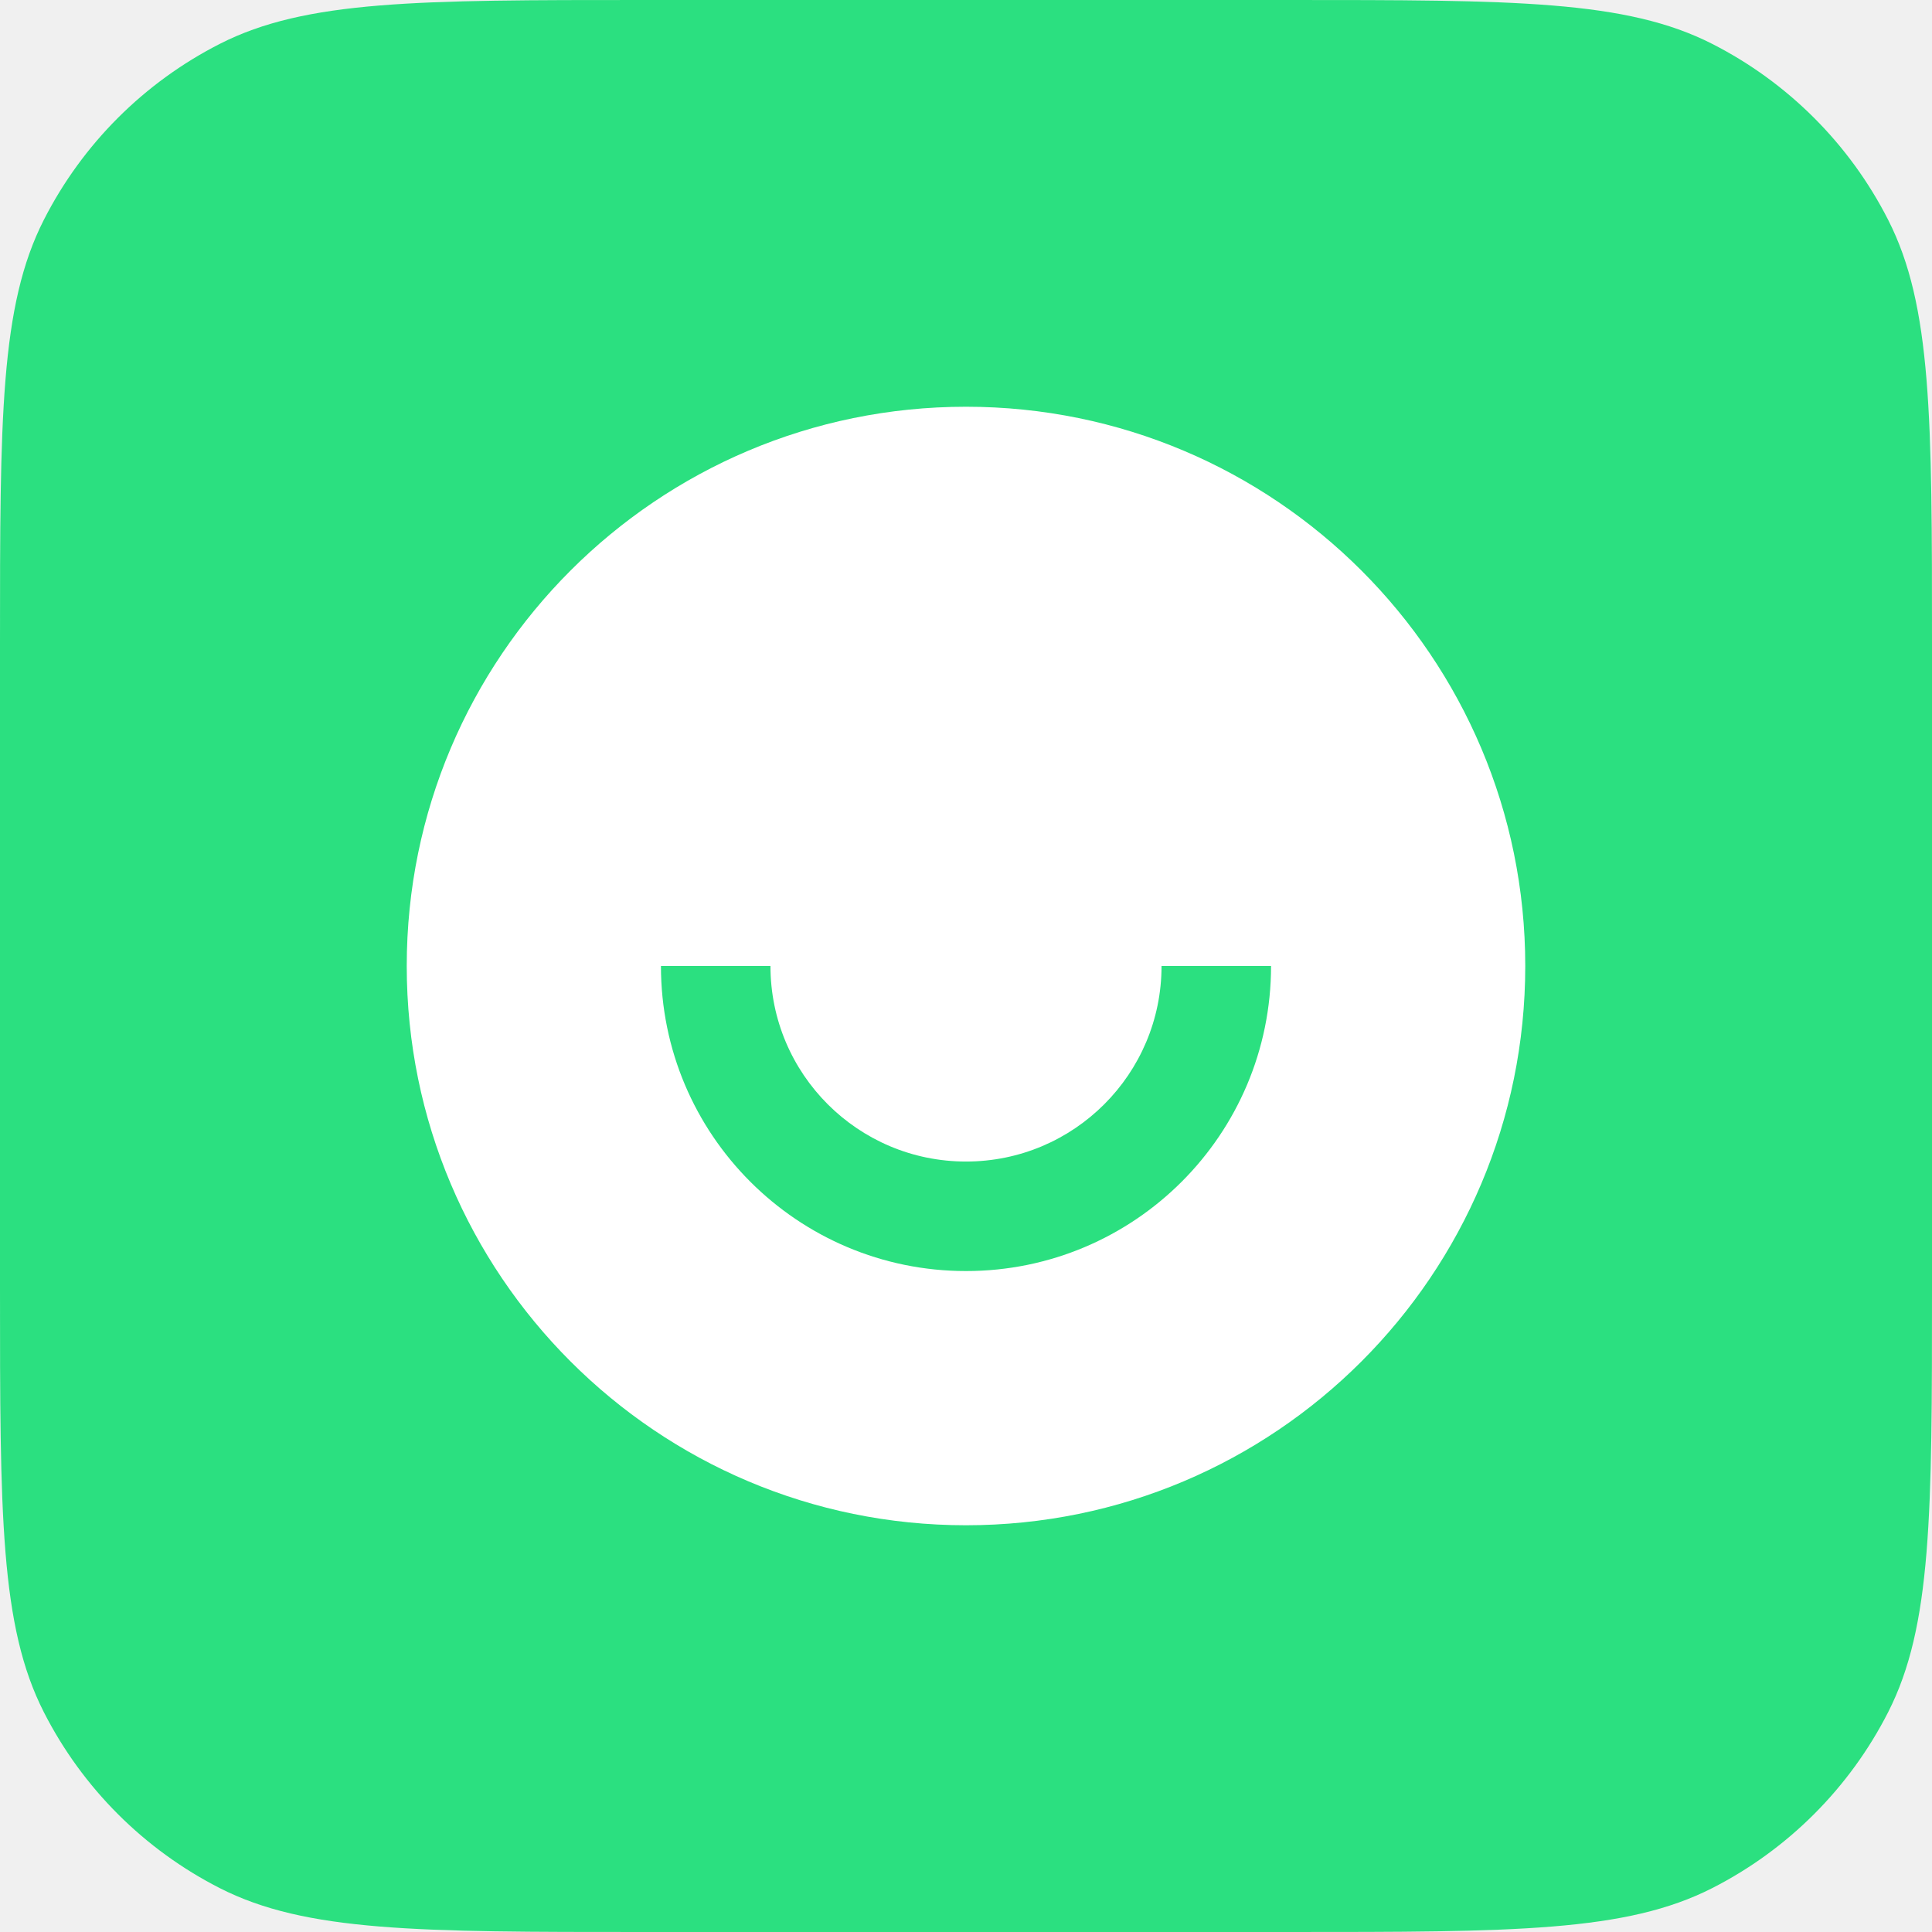
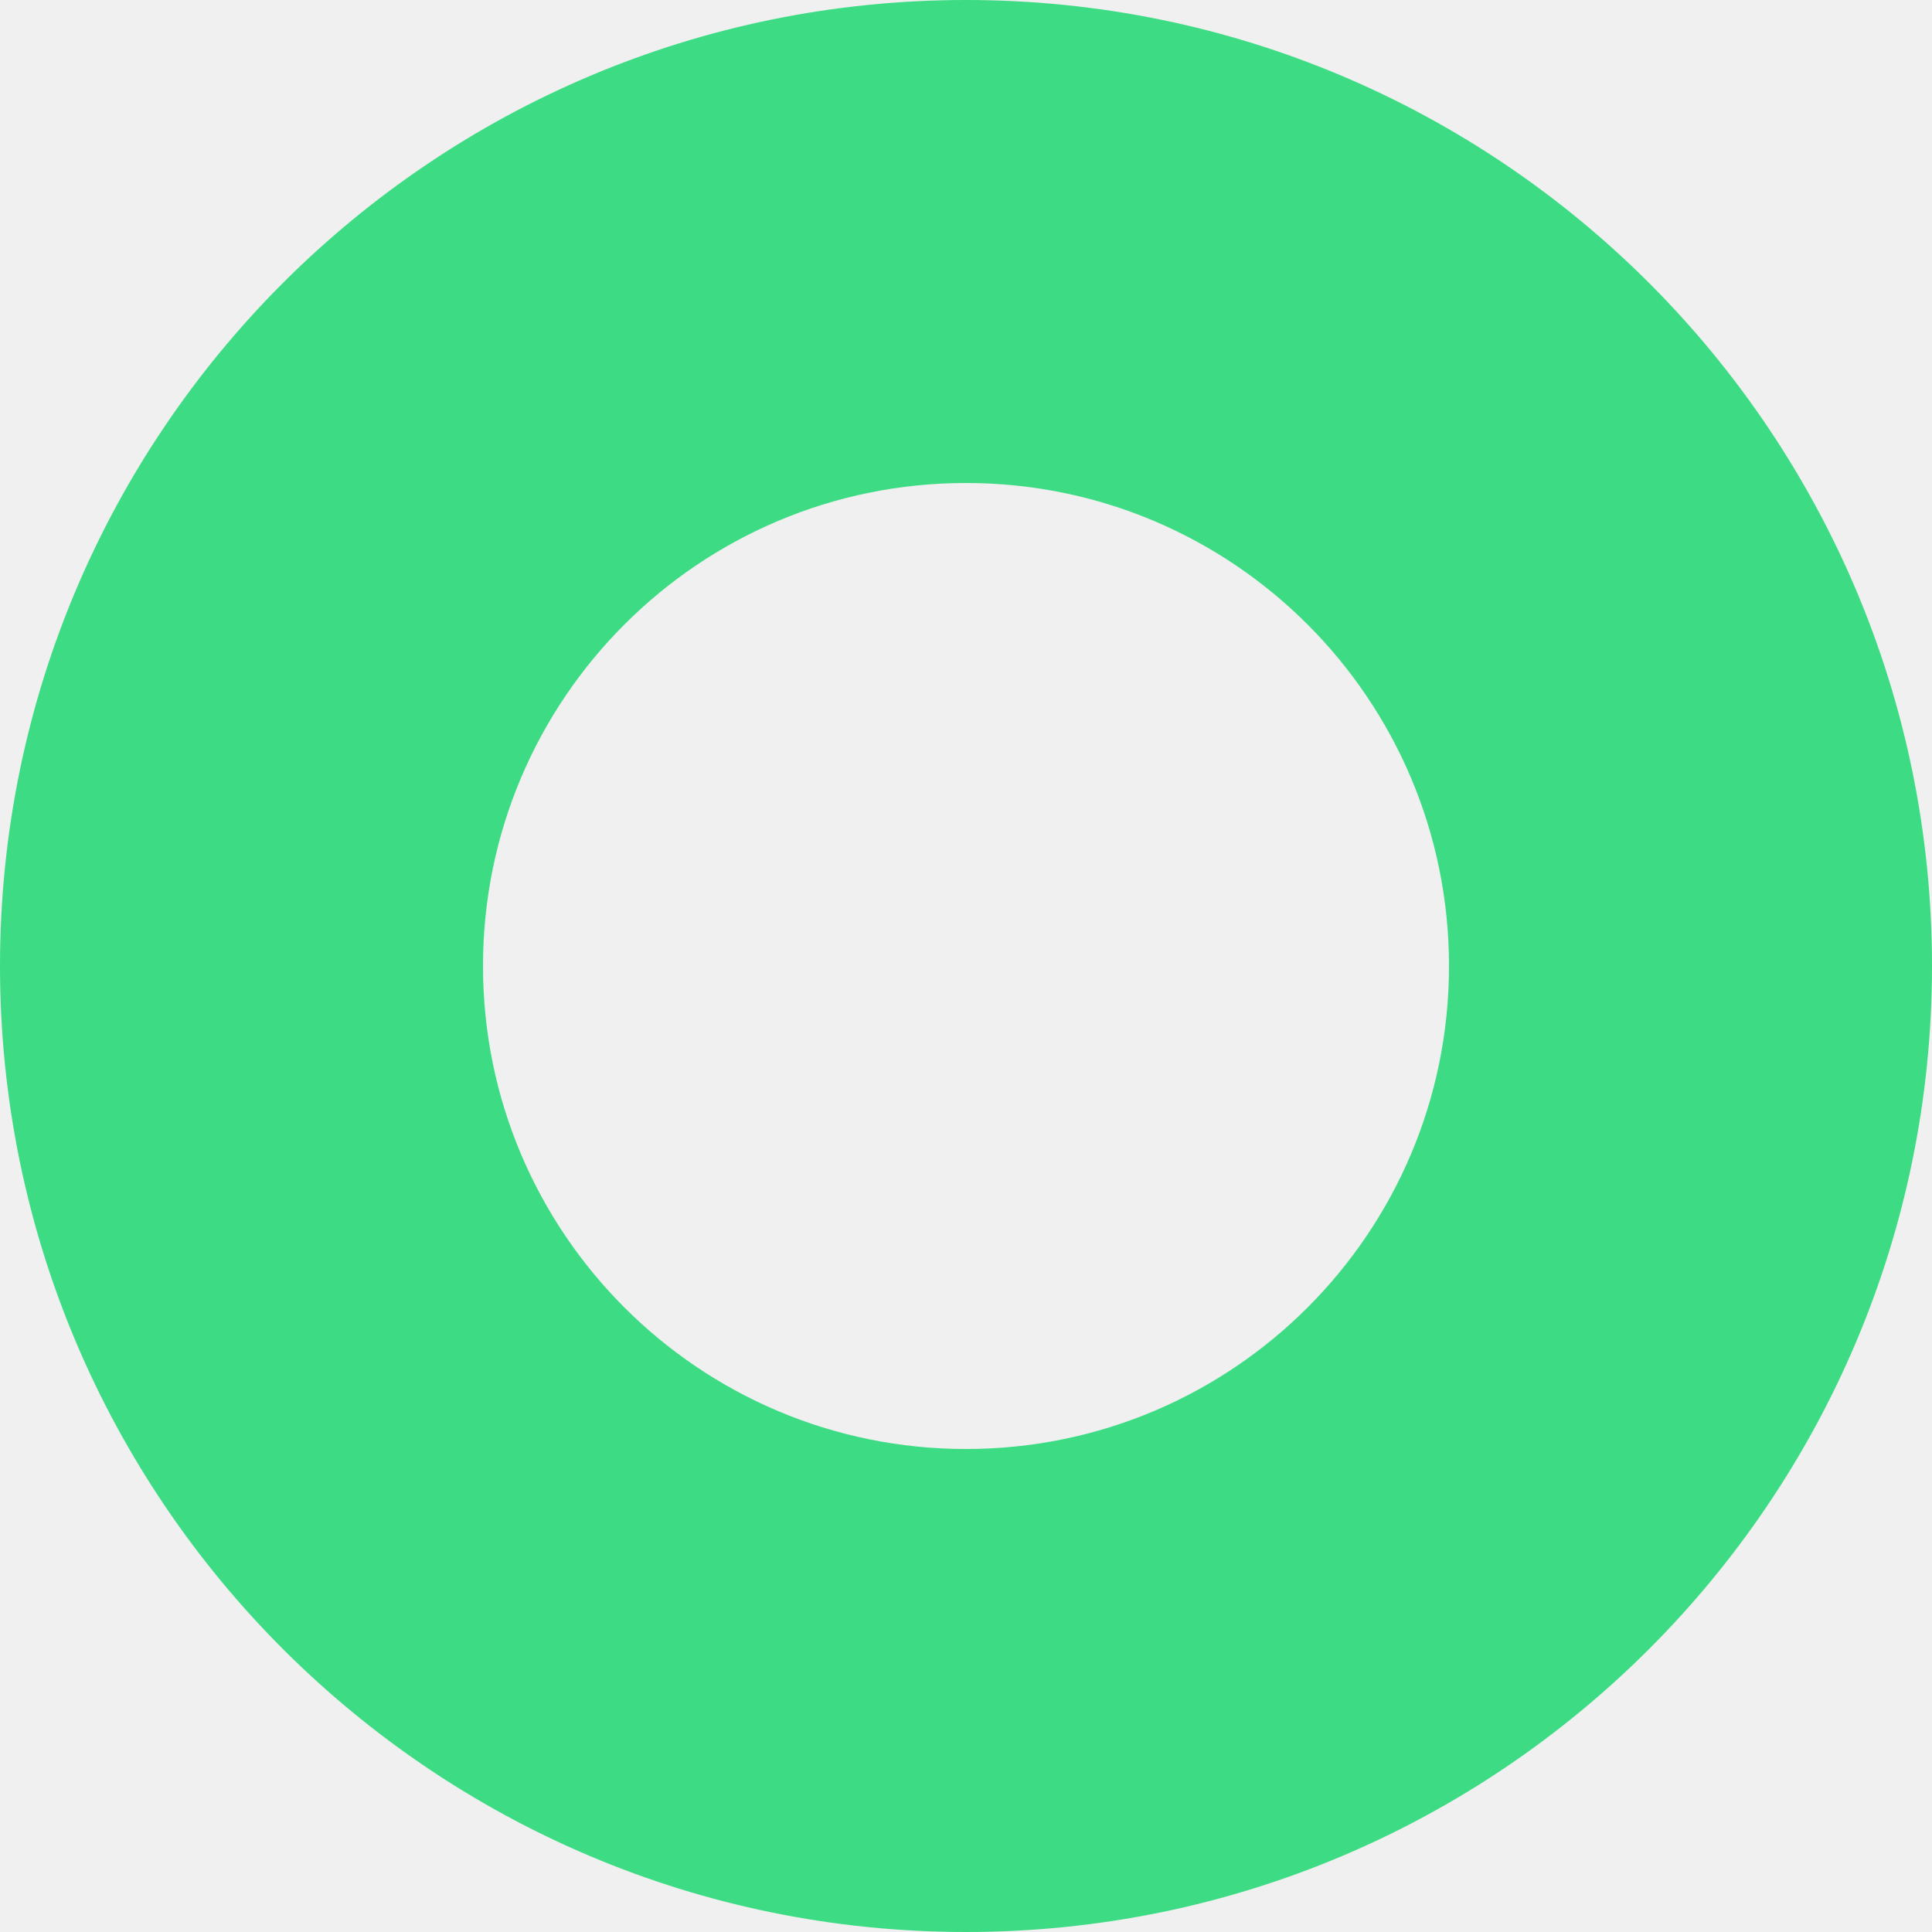
<svg xmlns="http://www.w3.org/2000/svg" width="38" height="38" viewBox="0 0 38 38" fill="none">
-   <path d="M0 12.667C0 8.233 0 6.016 0.863 4.323C1.622 2.833 2.833 1.622 4.323 0.863C6.016 0 8.233 0 12.667 0H25.333C29.767 0 31.984 0 33.677 0.863C35.167 1.622 36.378 2.833 37.137 4.323C38 6.016 38 8.233 38 12.667V25.333C38 29.767 38 31.984 37.137 33.677C36.378 35.167 35.167 36.378 33.677 37.137C31.984 38 29.767 38 25.333 38H12.667C8.233 38 6.016 38 4.323 37.137C2.833 36.378 1.622 35.167 0.863 33.677C0 31.984 0 29.767 0 25.333V12.667Z" fill="#2BE080" />
-   <circle cx="19" cy="19" r="11" fill="white" />
-   <path fill-rule="evenodd" clip-rule="evenodd" d="M15.154 19C15.154 21.124 16.876 22.846 19 22.846C21.124 22.846 22.846 21.124 22.846 19H25C25 22.314 22.314 25 19 25C15.686 25 13 22.314 13 19H15.154Z" fill="#2BE080" />
+   <path fill-rule="evenodd" clip-rule="evenodd" d="M19 38C29.493 38 38 29.493 38 19C38 8.507 29.493 0 19 0C8.507 0 0 8.507 0 19C0 29.493 8.507 38 19 38ZM19 28.5C24.247 28.5 28.5 24.247 28.5 19C28.5 13.753 24.247 9.5 19 9.5C13.753 9.5 9.5 13.753 9.5 19C9.5 24.247 13.753 28.5 19 28.5Z" fill="#3DDC84" />
</svg>
